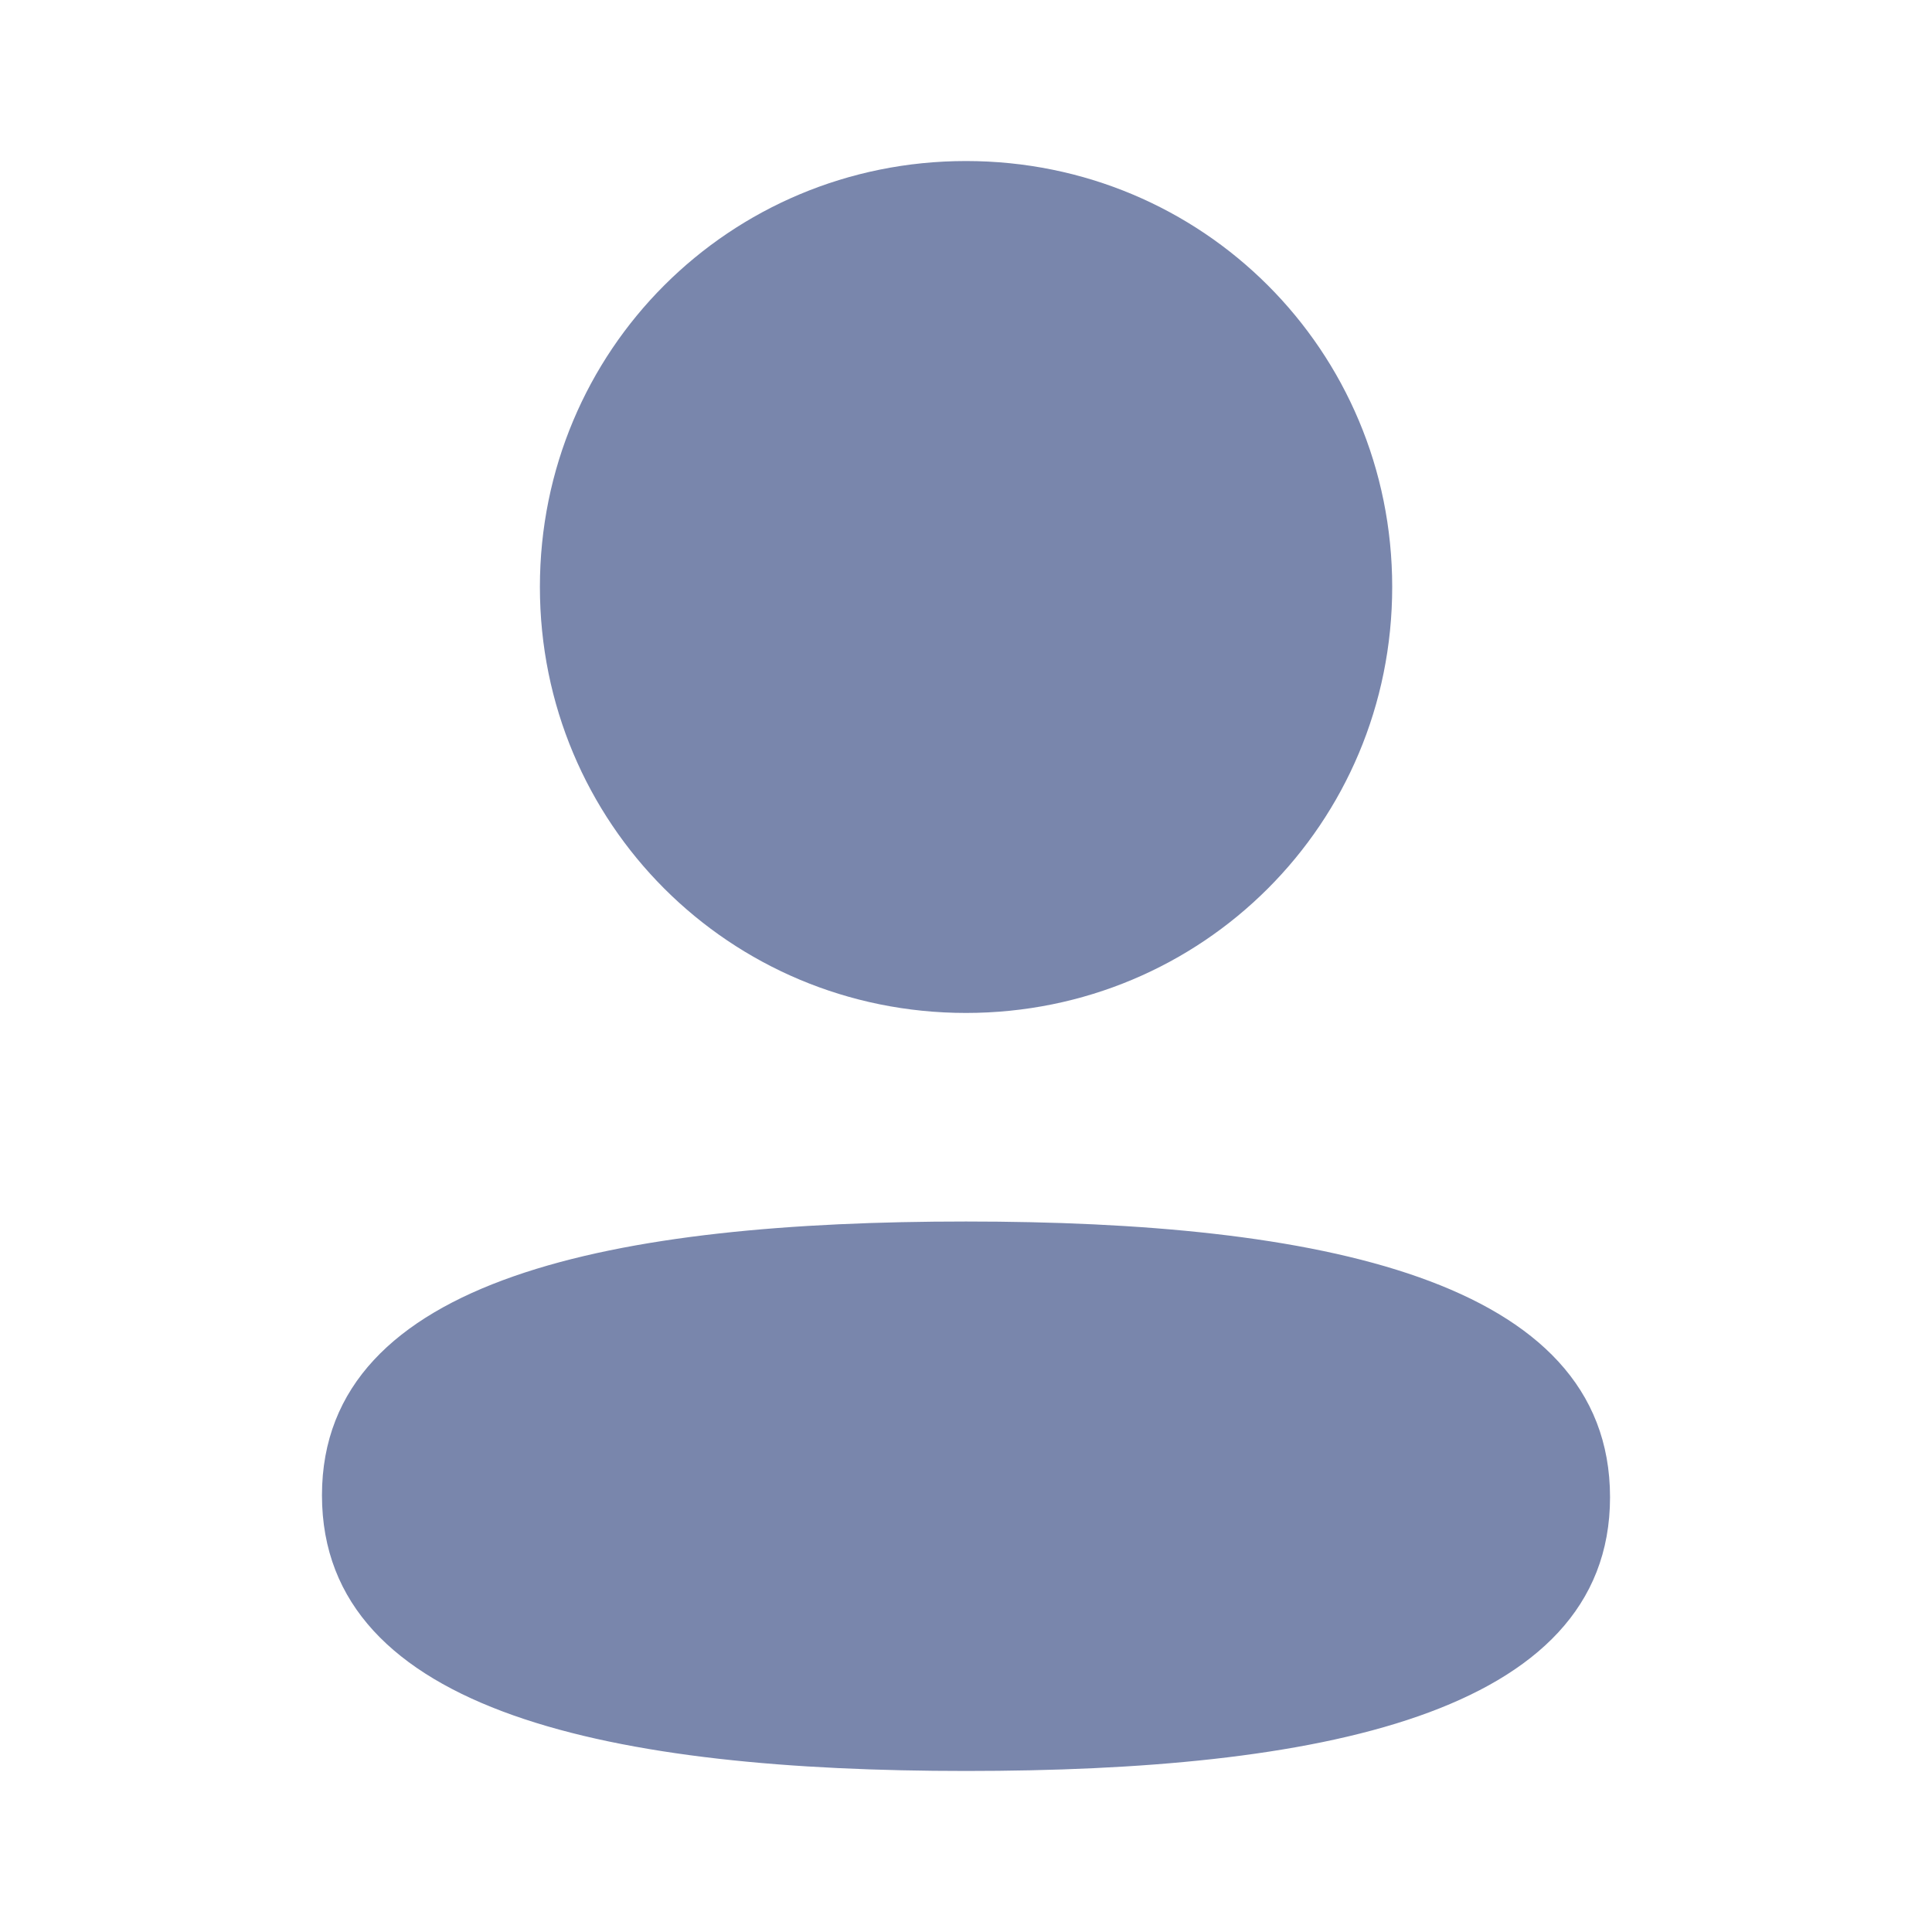
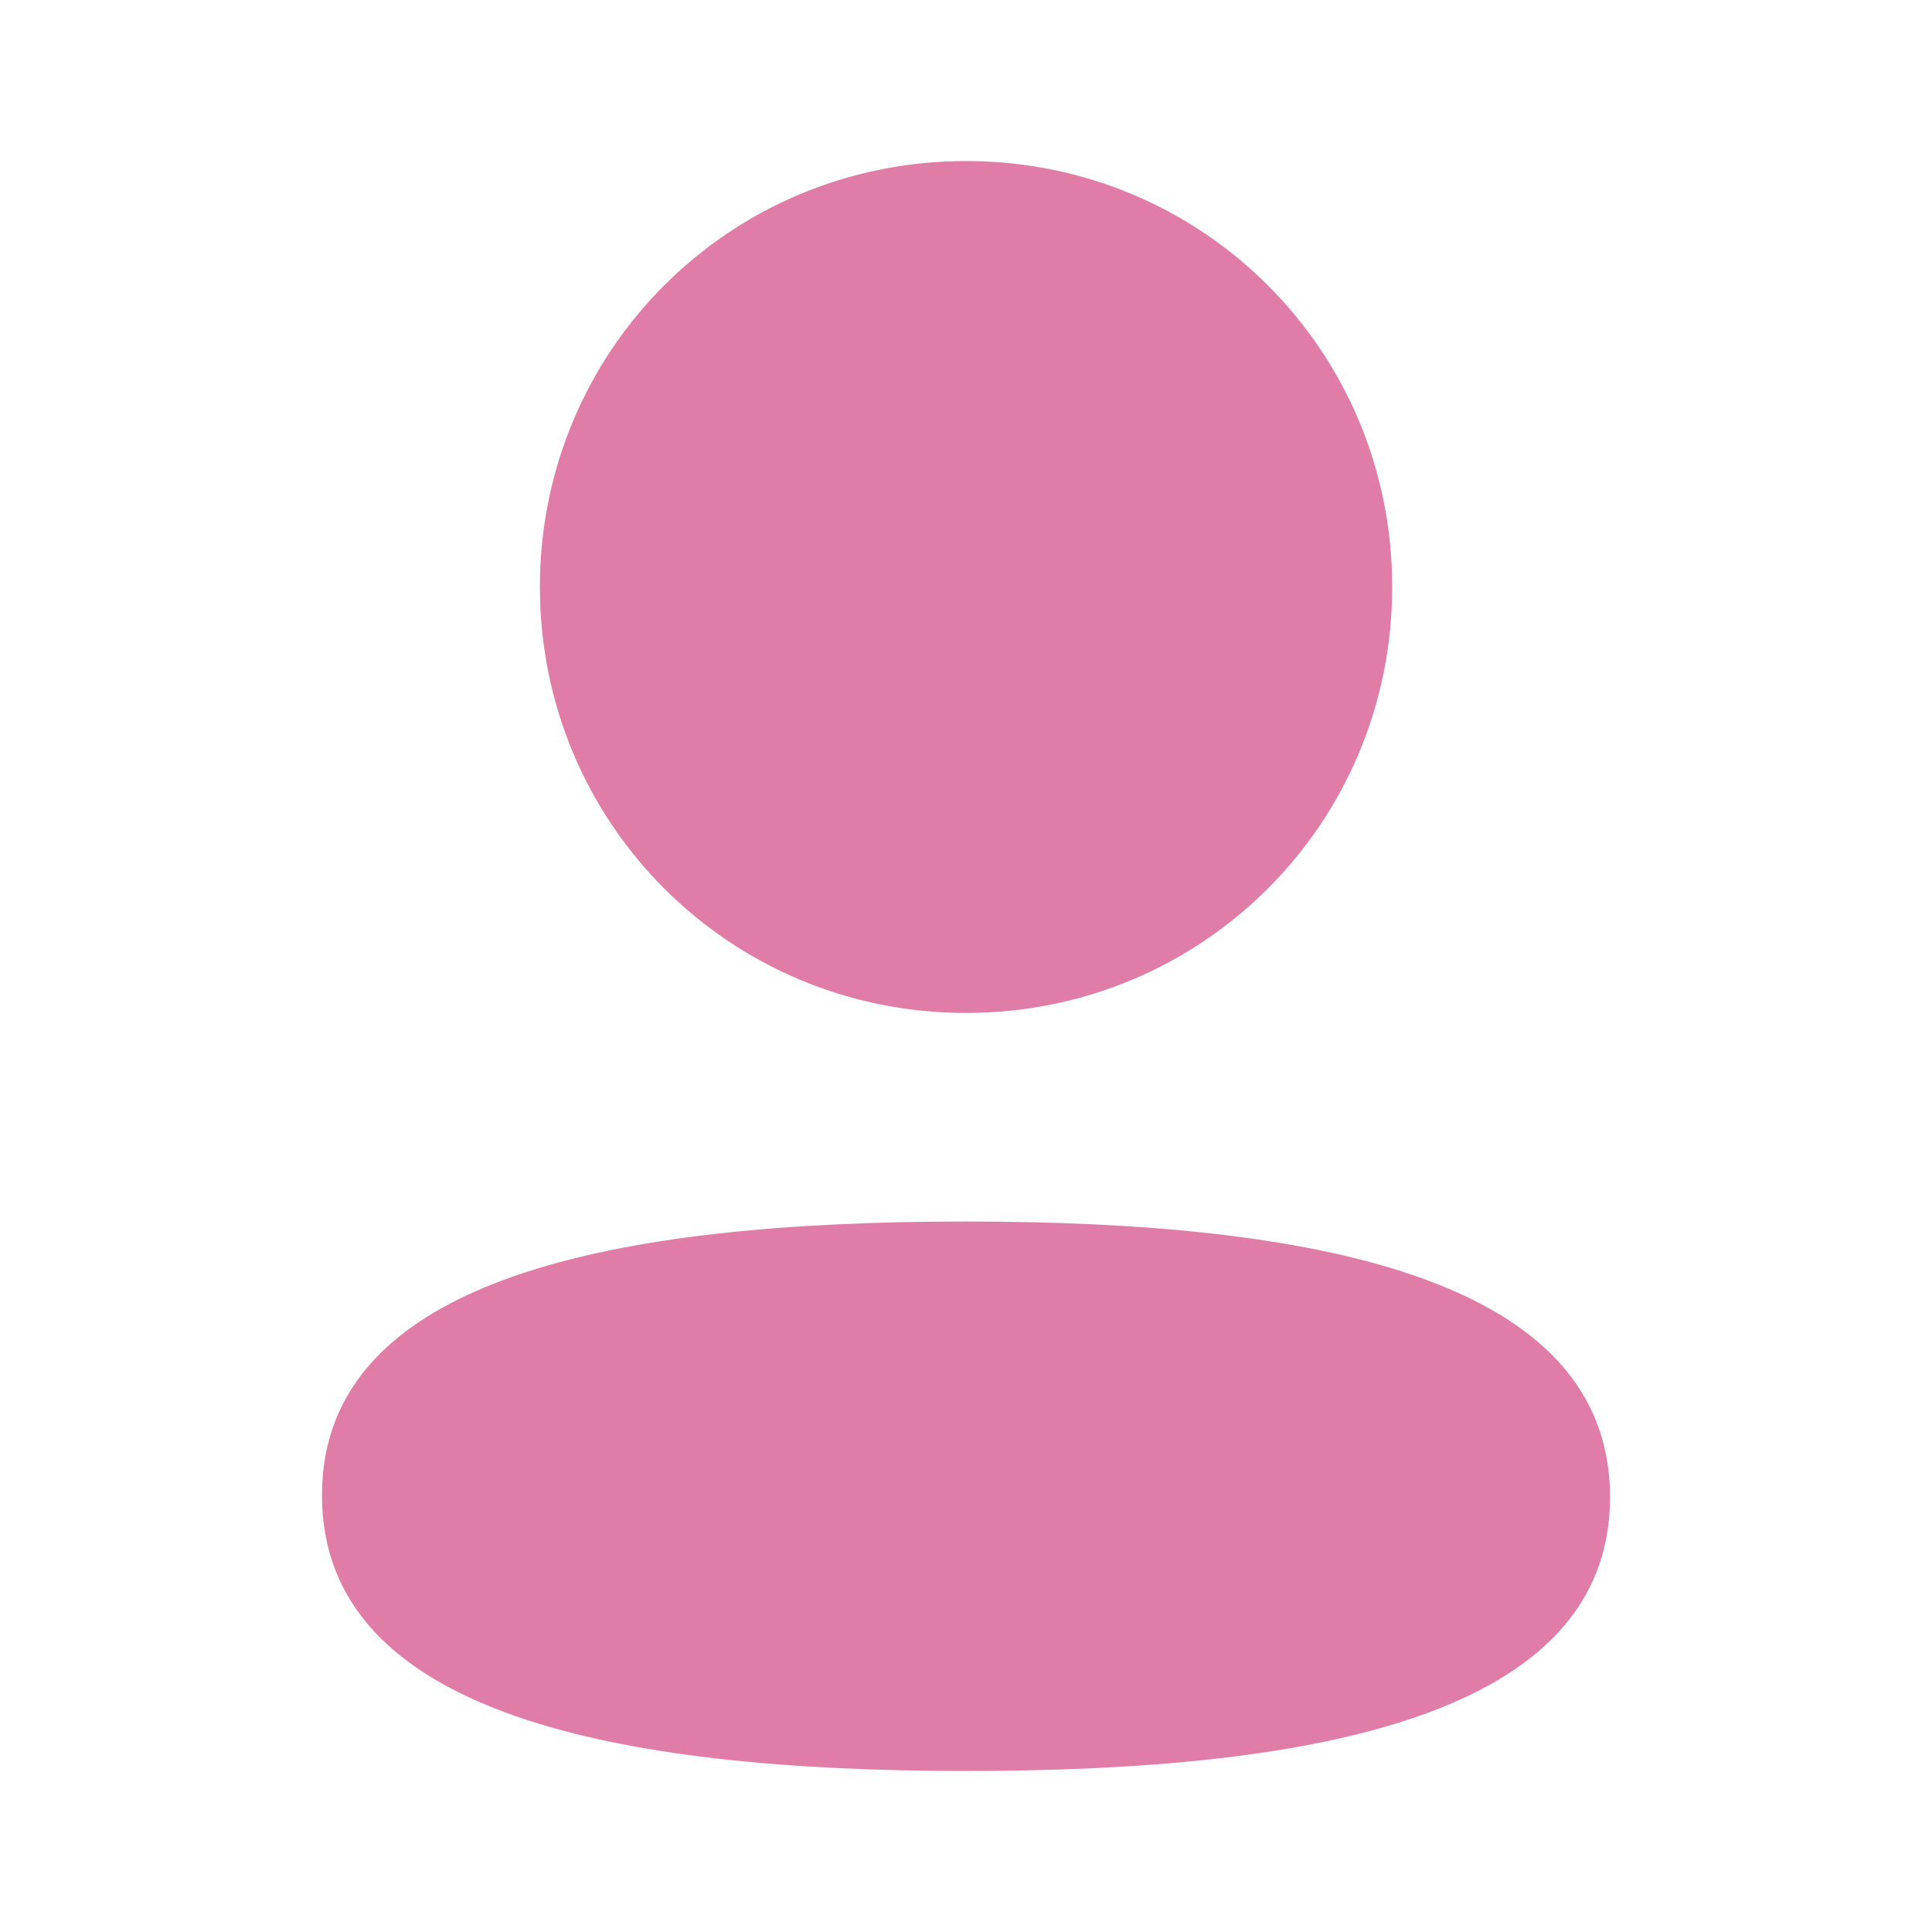
<svg xmlns="http://www.w3.org/2000/svg" width="20" height="20" viewBox="0 0 20 20" fill="none">
-   <path fill-rule="evenodd" clip-rule="evenodd" d="M14.412 6.076C14.412 8.523 12.449 10.486 10 10.486C7.552 10.486 5.589 8.523 5.589 6.076C5.589 3.628 7.552 1.667 10 1.667C12.449 1.667 14.412 3.628 14.412 6.076ZM10 18.333C6.385 18.333 3.333 17.746 3.333 15.479C3.333 13.212 6.405 12.645 10 12.645C13.616 12.645 16.667 13.232 16.667 15.499C16.667 17.767 13.596 18.333 10 18.333Z" fill="#7986AC" />
+   <path fill-rule="evenodd" clip-rule="evenodd" d="M14.412 6.076C14.412 8.523 12.449 10.486 10 10.486C7.552 10.486 5.589 8.523 5.589 6.076C5.589 3.628 7.552 1.667 10 1.667C12.449 1.667 14.412 3.628 14.412 6.076ZM10 18.333C6.385 18.333 3.333 17.746 3.333 15.479C3.333 13.212 6.405 12.645 10 12.645C13.616 12.645 16.667 13.232 16.667 15.499C16.667 17.767 13.596 18.333 10 18.333Z" fill="#df7da6" />
</svg>
